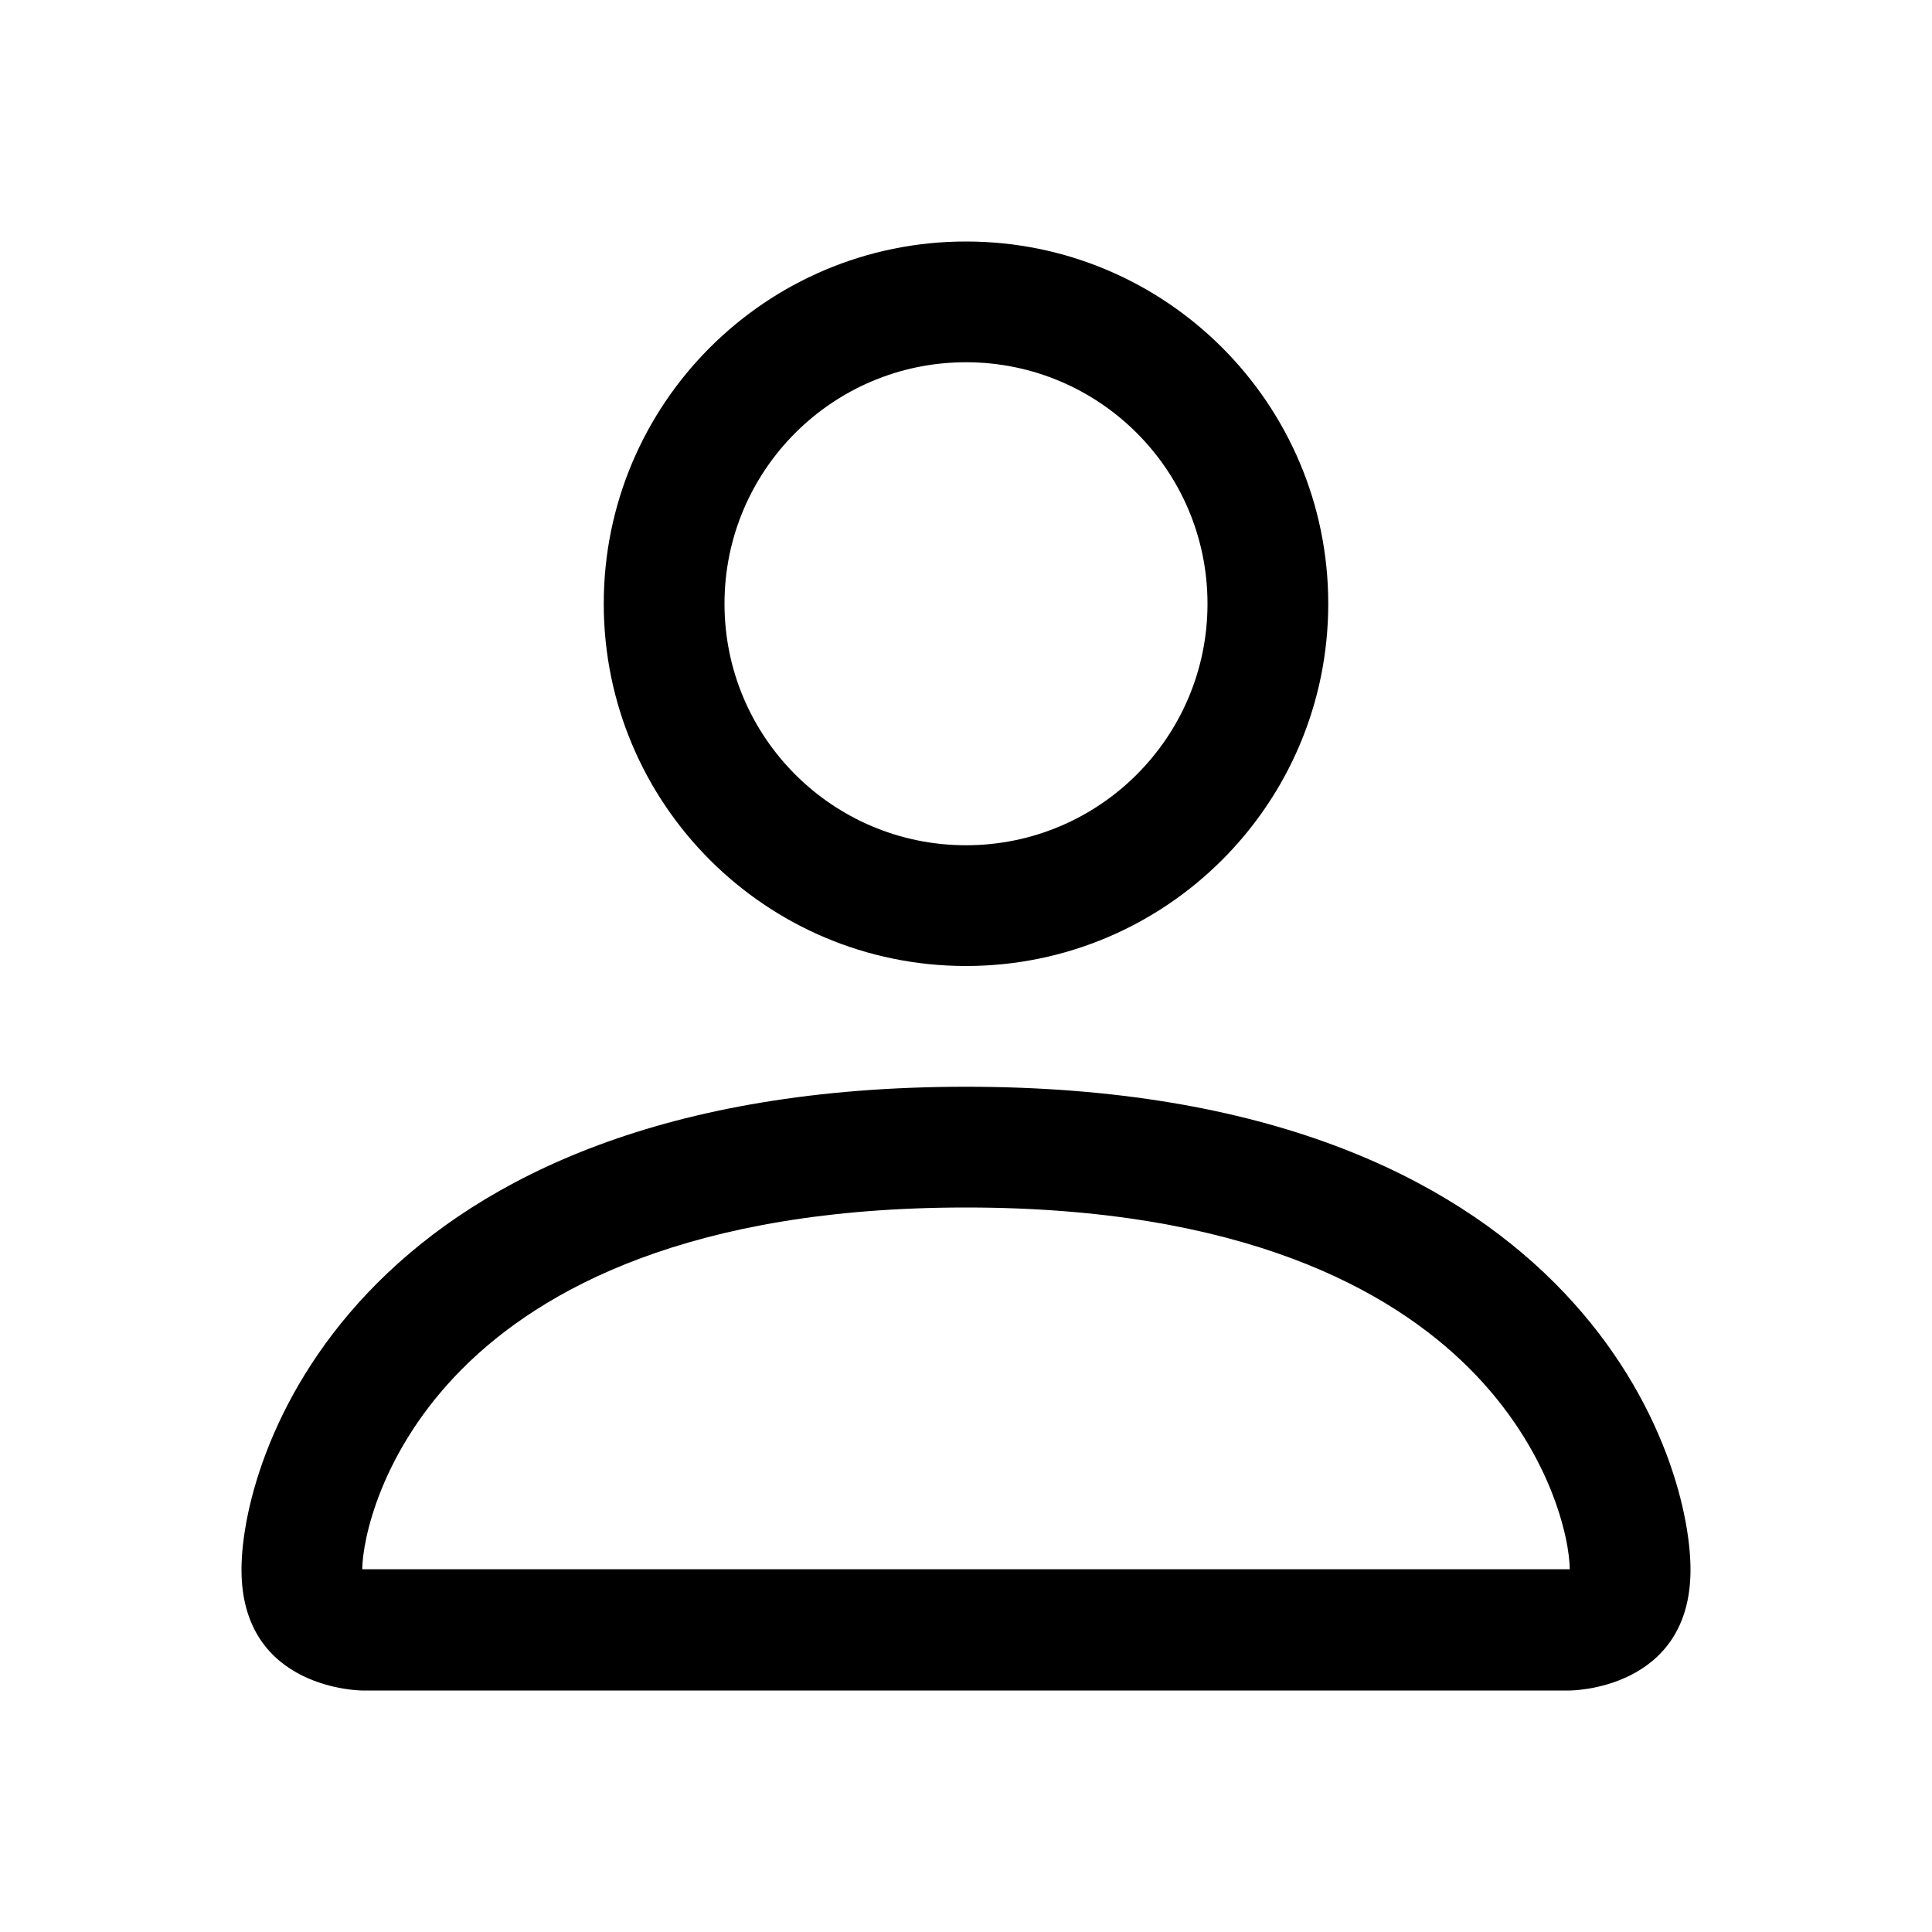
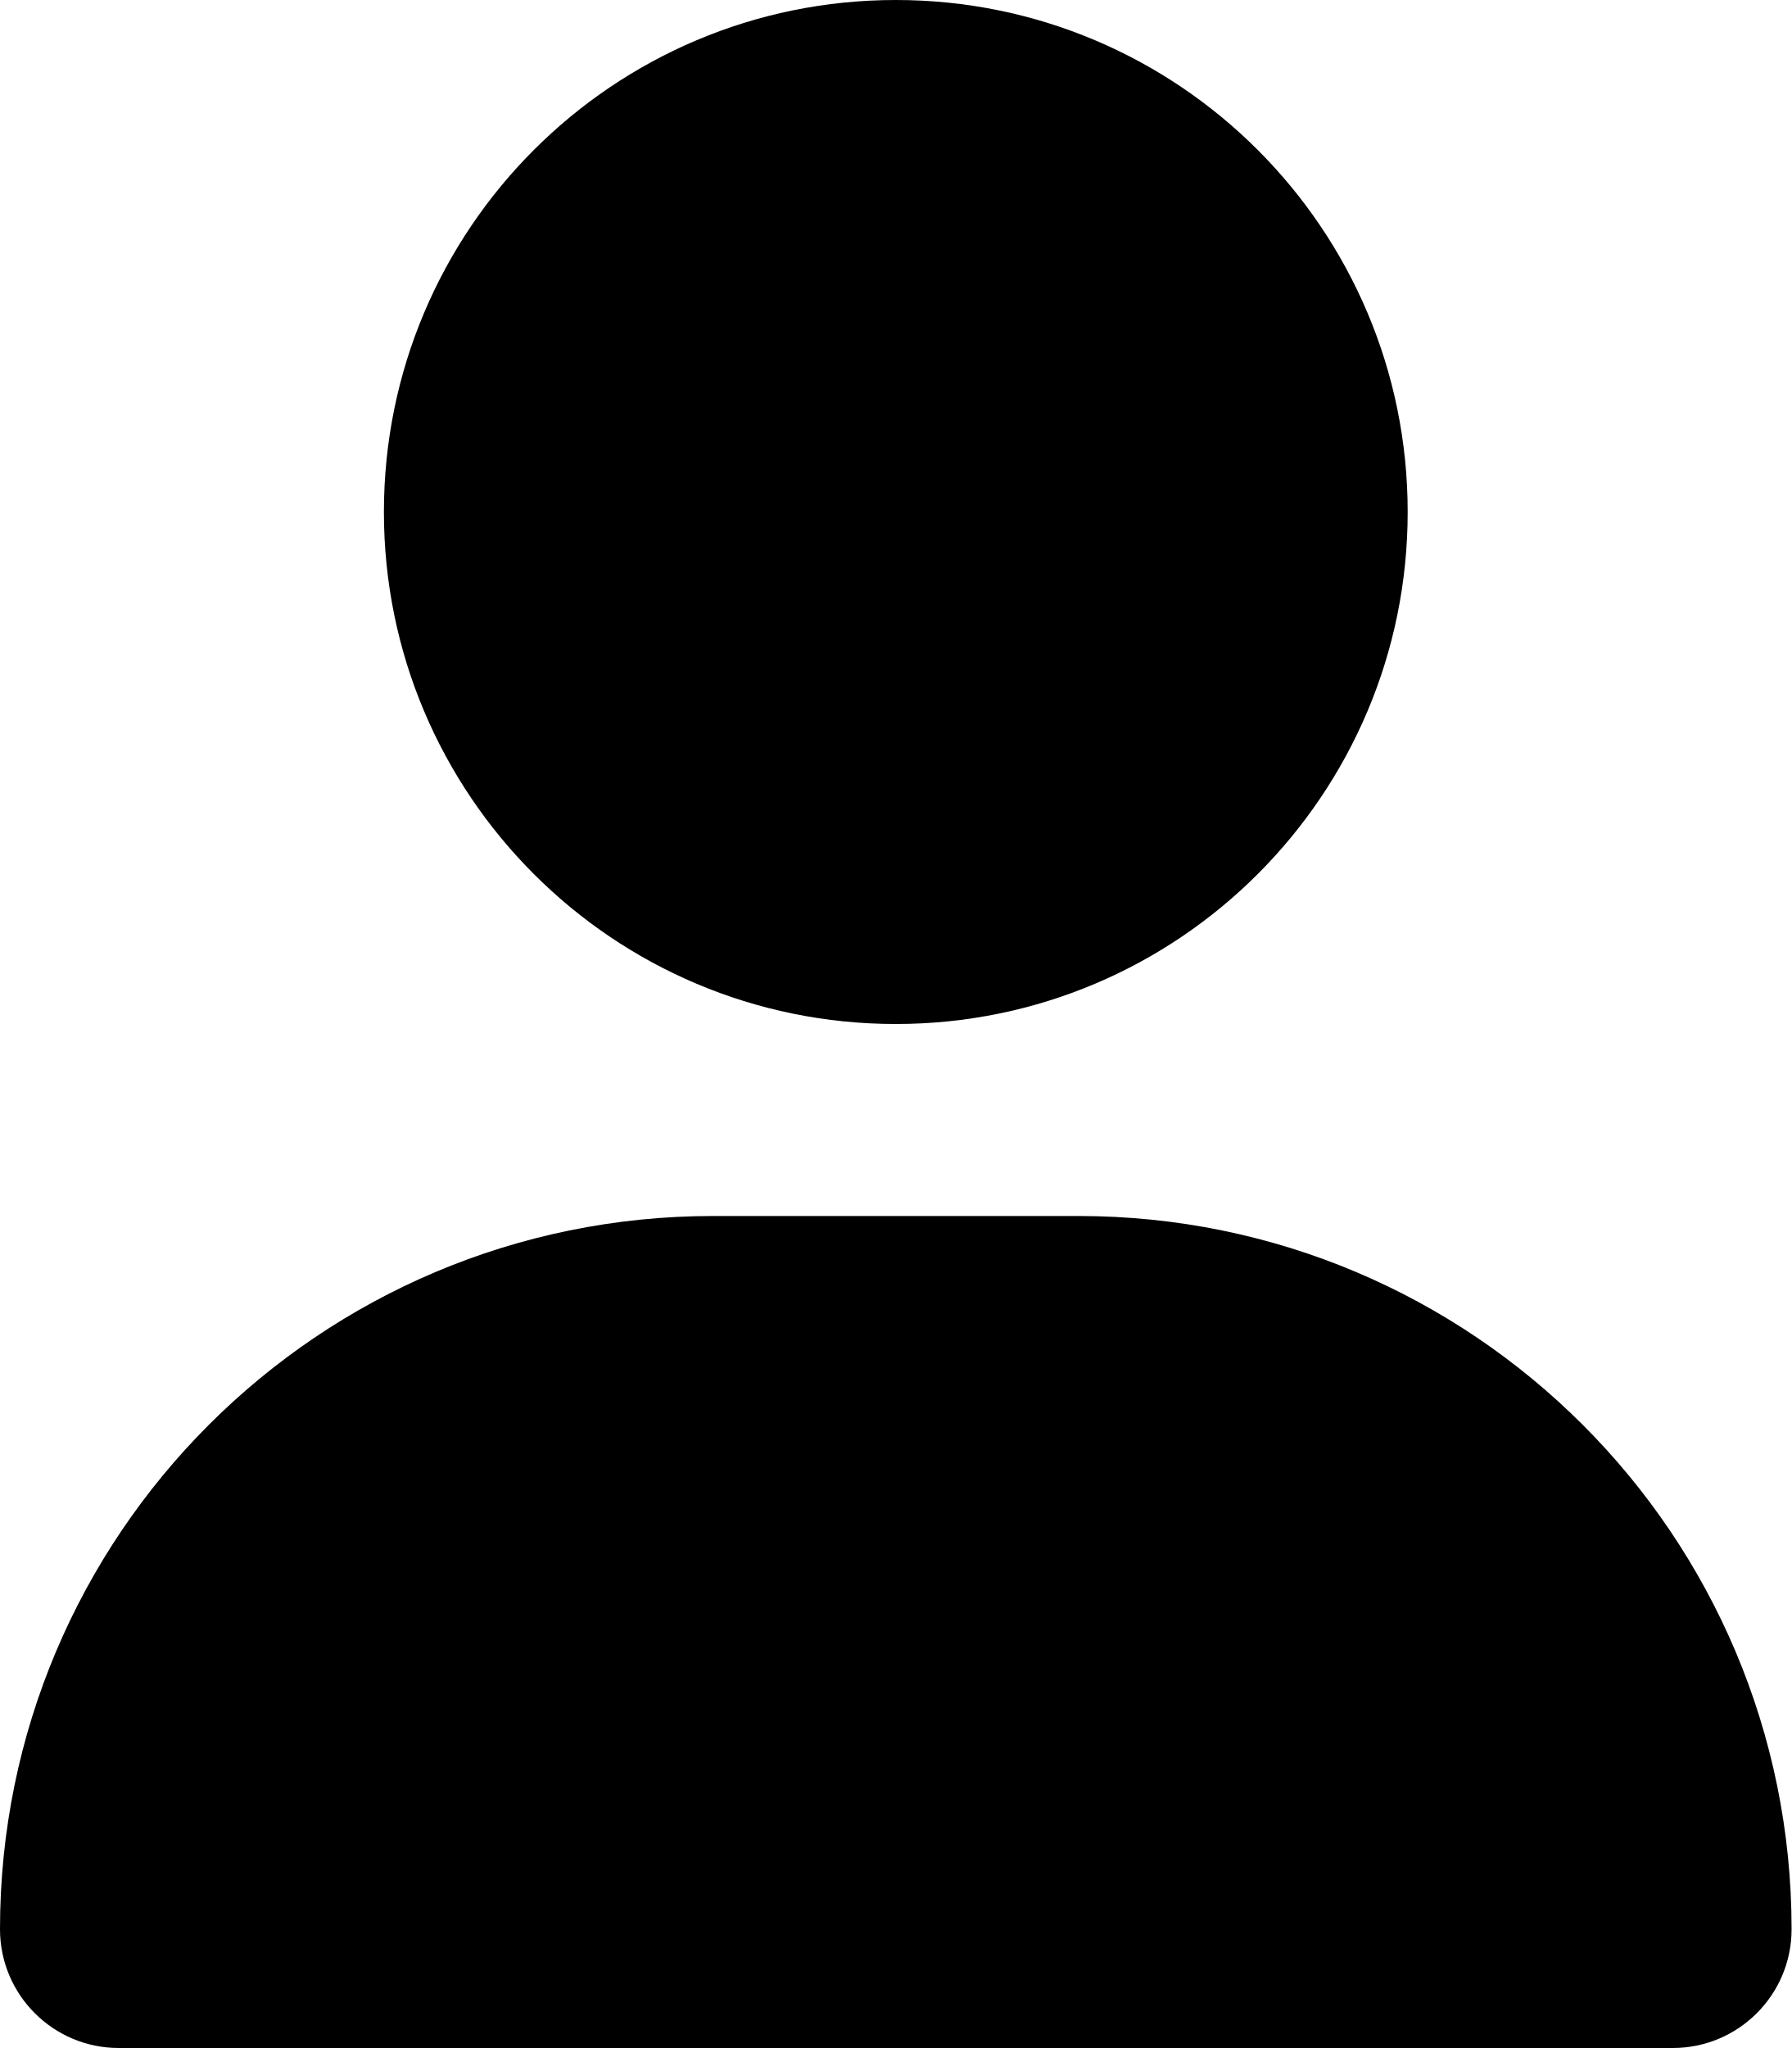
- <svg xmlns="http://www.w3.org/2000/svg" width="16" height="16" fill="currentColor" class="bi bi-person" viewBox="0 0 16 16">
-   <path d="M8 8a3 3 0 1 0 0-6 3 3 0 0 0 0 6m2-3a2 2 0 1 1-4 0 2 2 0 0 1 4 0m4 8c0 1-1 1-1 1H3s-1 0-1-1 1-4 6-4 6 3 6 4m-1-.004c-.001-.246-.154-.986-.832-1.664C11.516 10.68 10.289 10 8 10s-3.516.68-4.168 1.332c-.678.678-.83 1.418-.832 1.664z" />
+ <svg xmlns="http://www.w3.org/2000/svg" viewBox="0 0 448 512">
+   <path d="M224 256A128 128 0 1 0 224 0a128 128 0 1 0 0 256zm-45.7 48C79.8 304 0 383.8 0 482.3C0 498.7 13.3 512 29.7 512l388.6 0c16.4 0 29.7-13.3 29.7-29.7C448 383.8 368.2 304 269.7 304l-91.4 0z" />
</svg>
